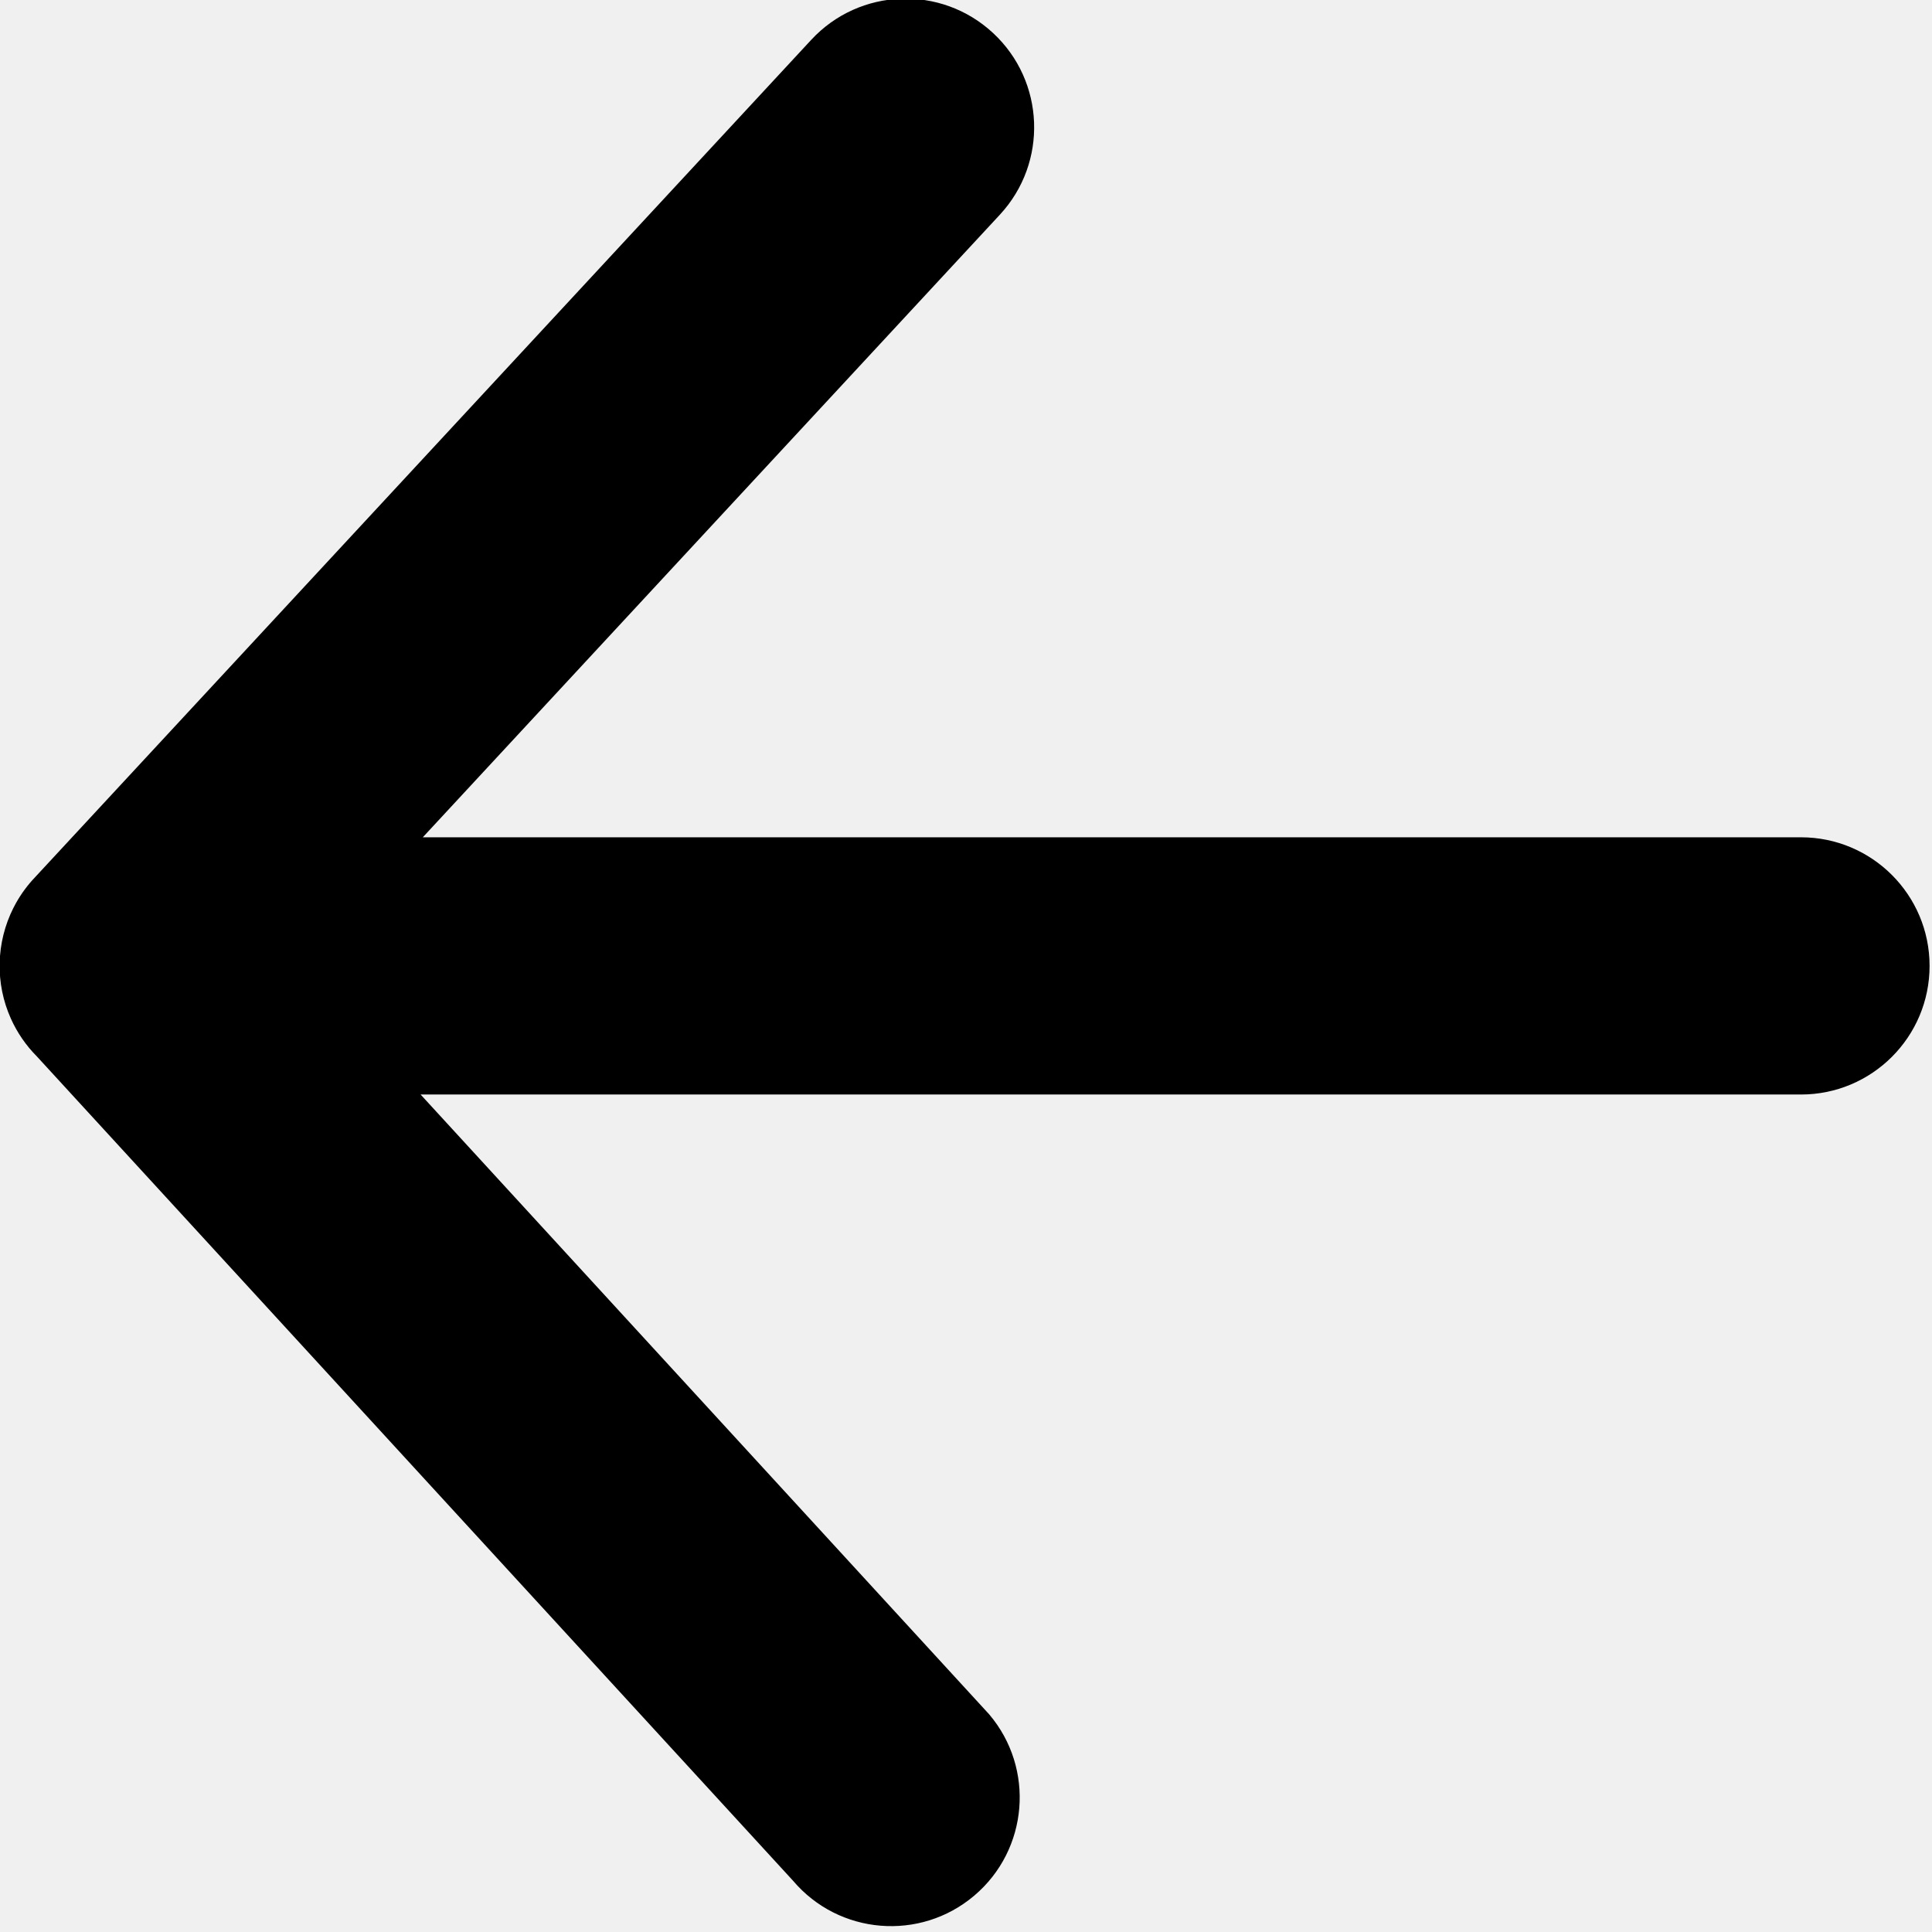
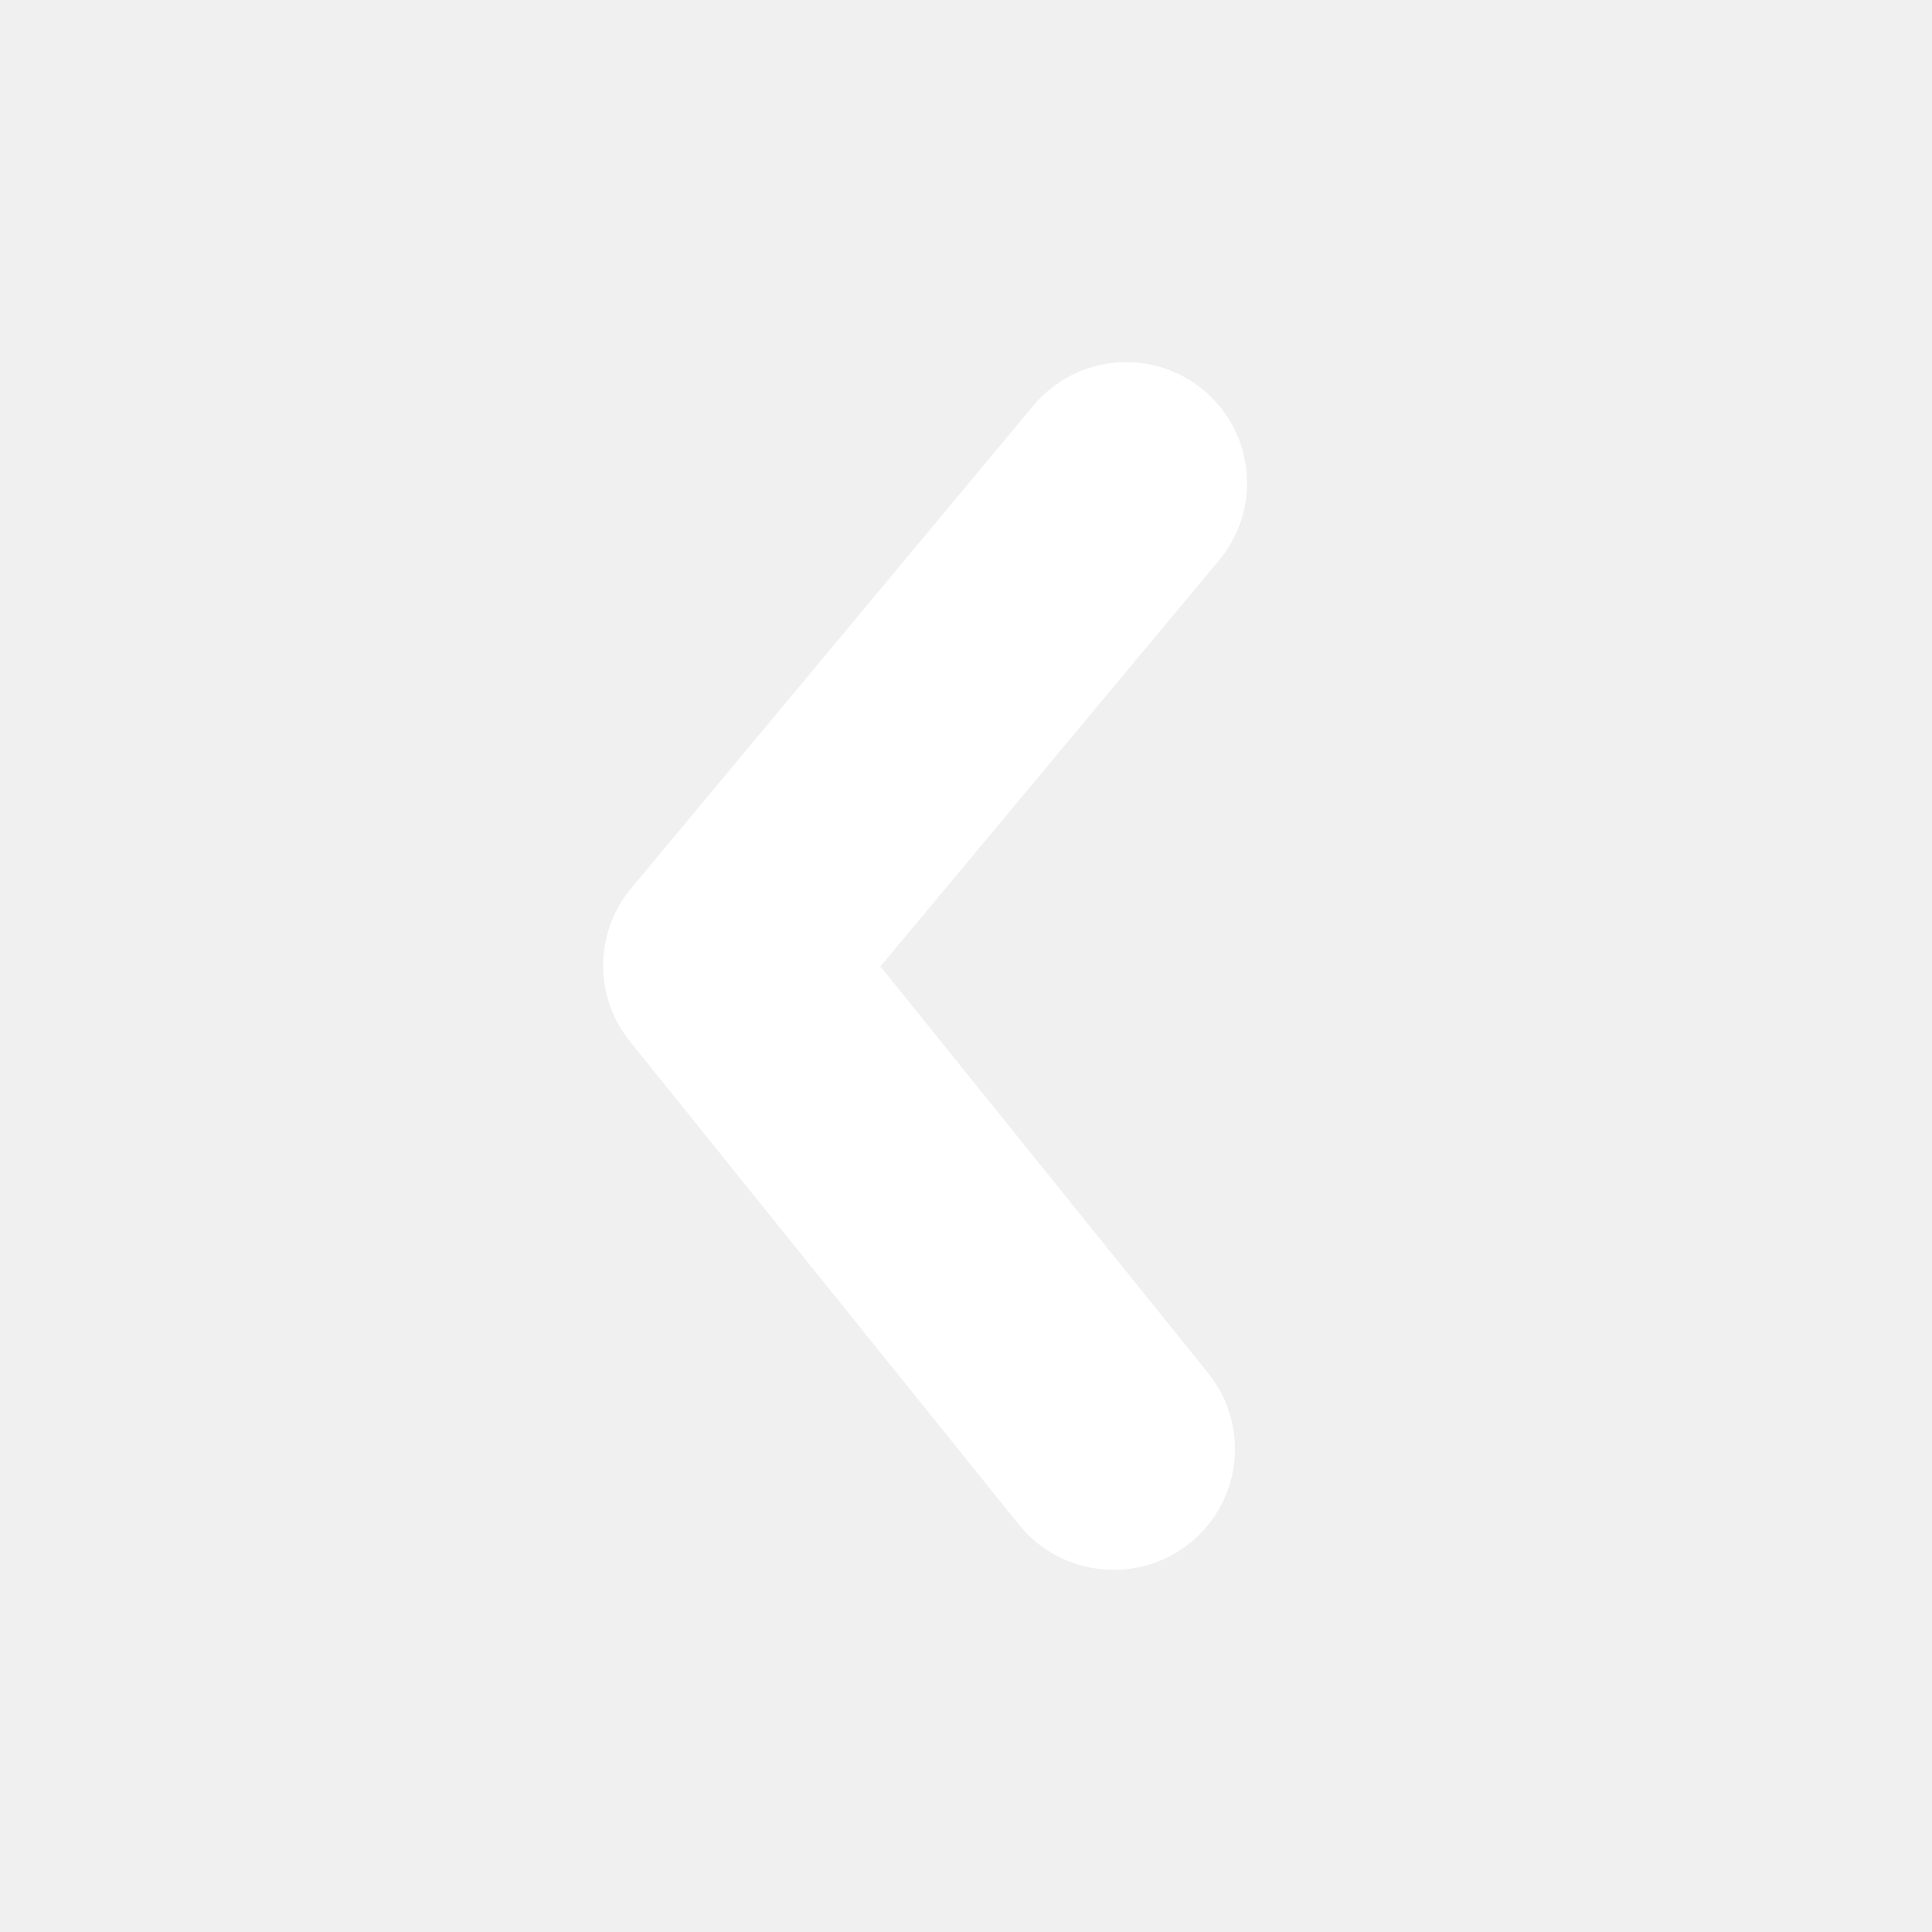
- <svg xmlns="http://www.w3.org/2000/svg" fill="#000000" width="800px" height="800px" viewBox="0 0 1024 1024">
-   <path d="M222.927 580.115l301.354 328.512c24.354 28.708 20.825 71.724-7.883 96.078s-71.724 20.825-96.078-7.883L19.576 559.963a67.846 67.846 0 01-13.784-20.022 68.03 68.03 0 01-5.977-29.488l.001-.063a68.343 68.343 0 017.265-29.134 68.28 68.28 0 011.384-2.6 67.59 67.59 0 0110.102-13.687L429.966 21.113c25.592-27.611 68.721-29.247 96.331-3.656s29.247 68.721 3.656 96.331L224.088 443.784h730.46c37.647 0 68.166 30.519 68.166 68.166s-30.519 68.166-68.166 68.166H222.927z" />
+ <svg xmlns="http://www.w3.org/2000/svg" fill="#ffffff" width="800px" height="800px" viewBox="0 0 24 24" stroke="#ffffff">
+   <g id="SVGRepo_bgCarrier" stroke-width="0" />
+   <g id="SVGRepo_tracerCarrier" stroke-linecap="round" stroke-linejoin="round" />
+   <g id="SVGRepo_iconCarrier">
+     <g data-name="Layer 2">
+       <g data-name="arrow-ios-back">
+         <rect width="24" height="24" transform="rotate(90 12 12)" opacity="0" />
+         <path d="M13.83 19a1 1 0 0 1-.78-.37l-4.83-6a1 1 0 0 1 0-1.27l5-6a1 1 0 0 1 1.54 1.28L10.29 12l4.32 5.36a1 1 0 0 1-.78 1.64z" />
+       </g>
+     </g>
+   </g>
</svg>
